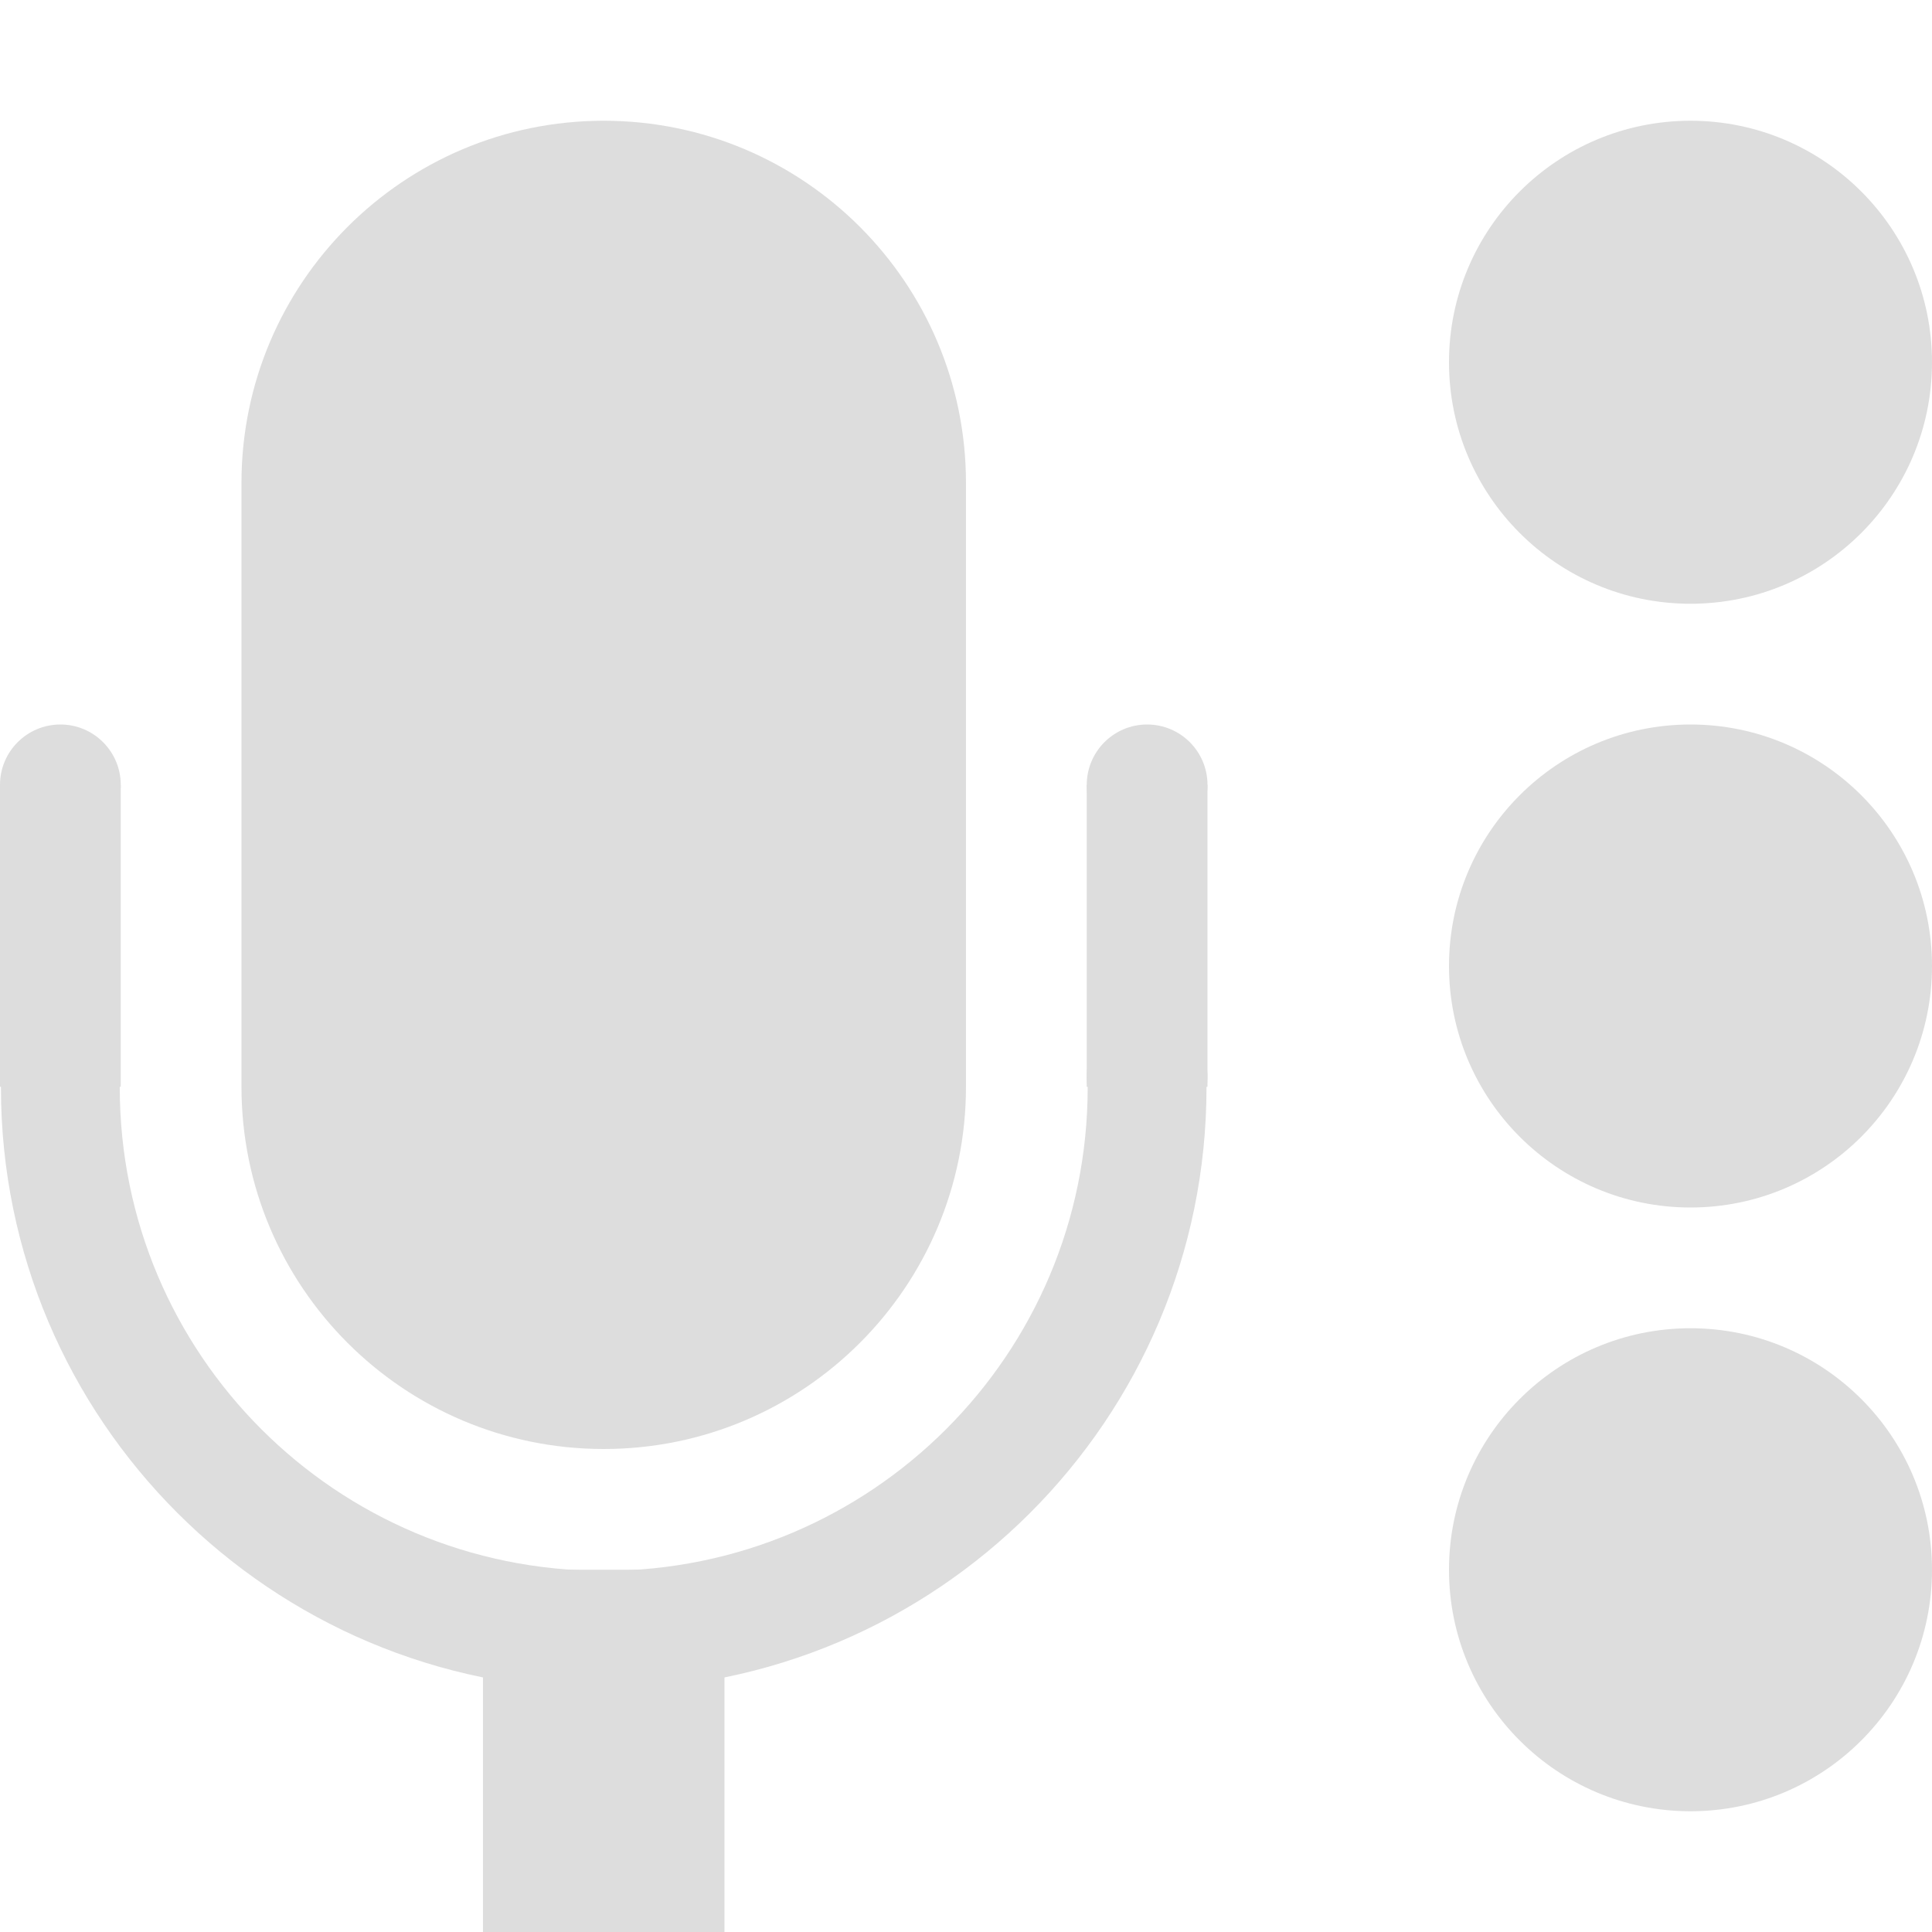
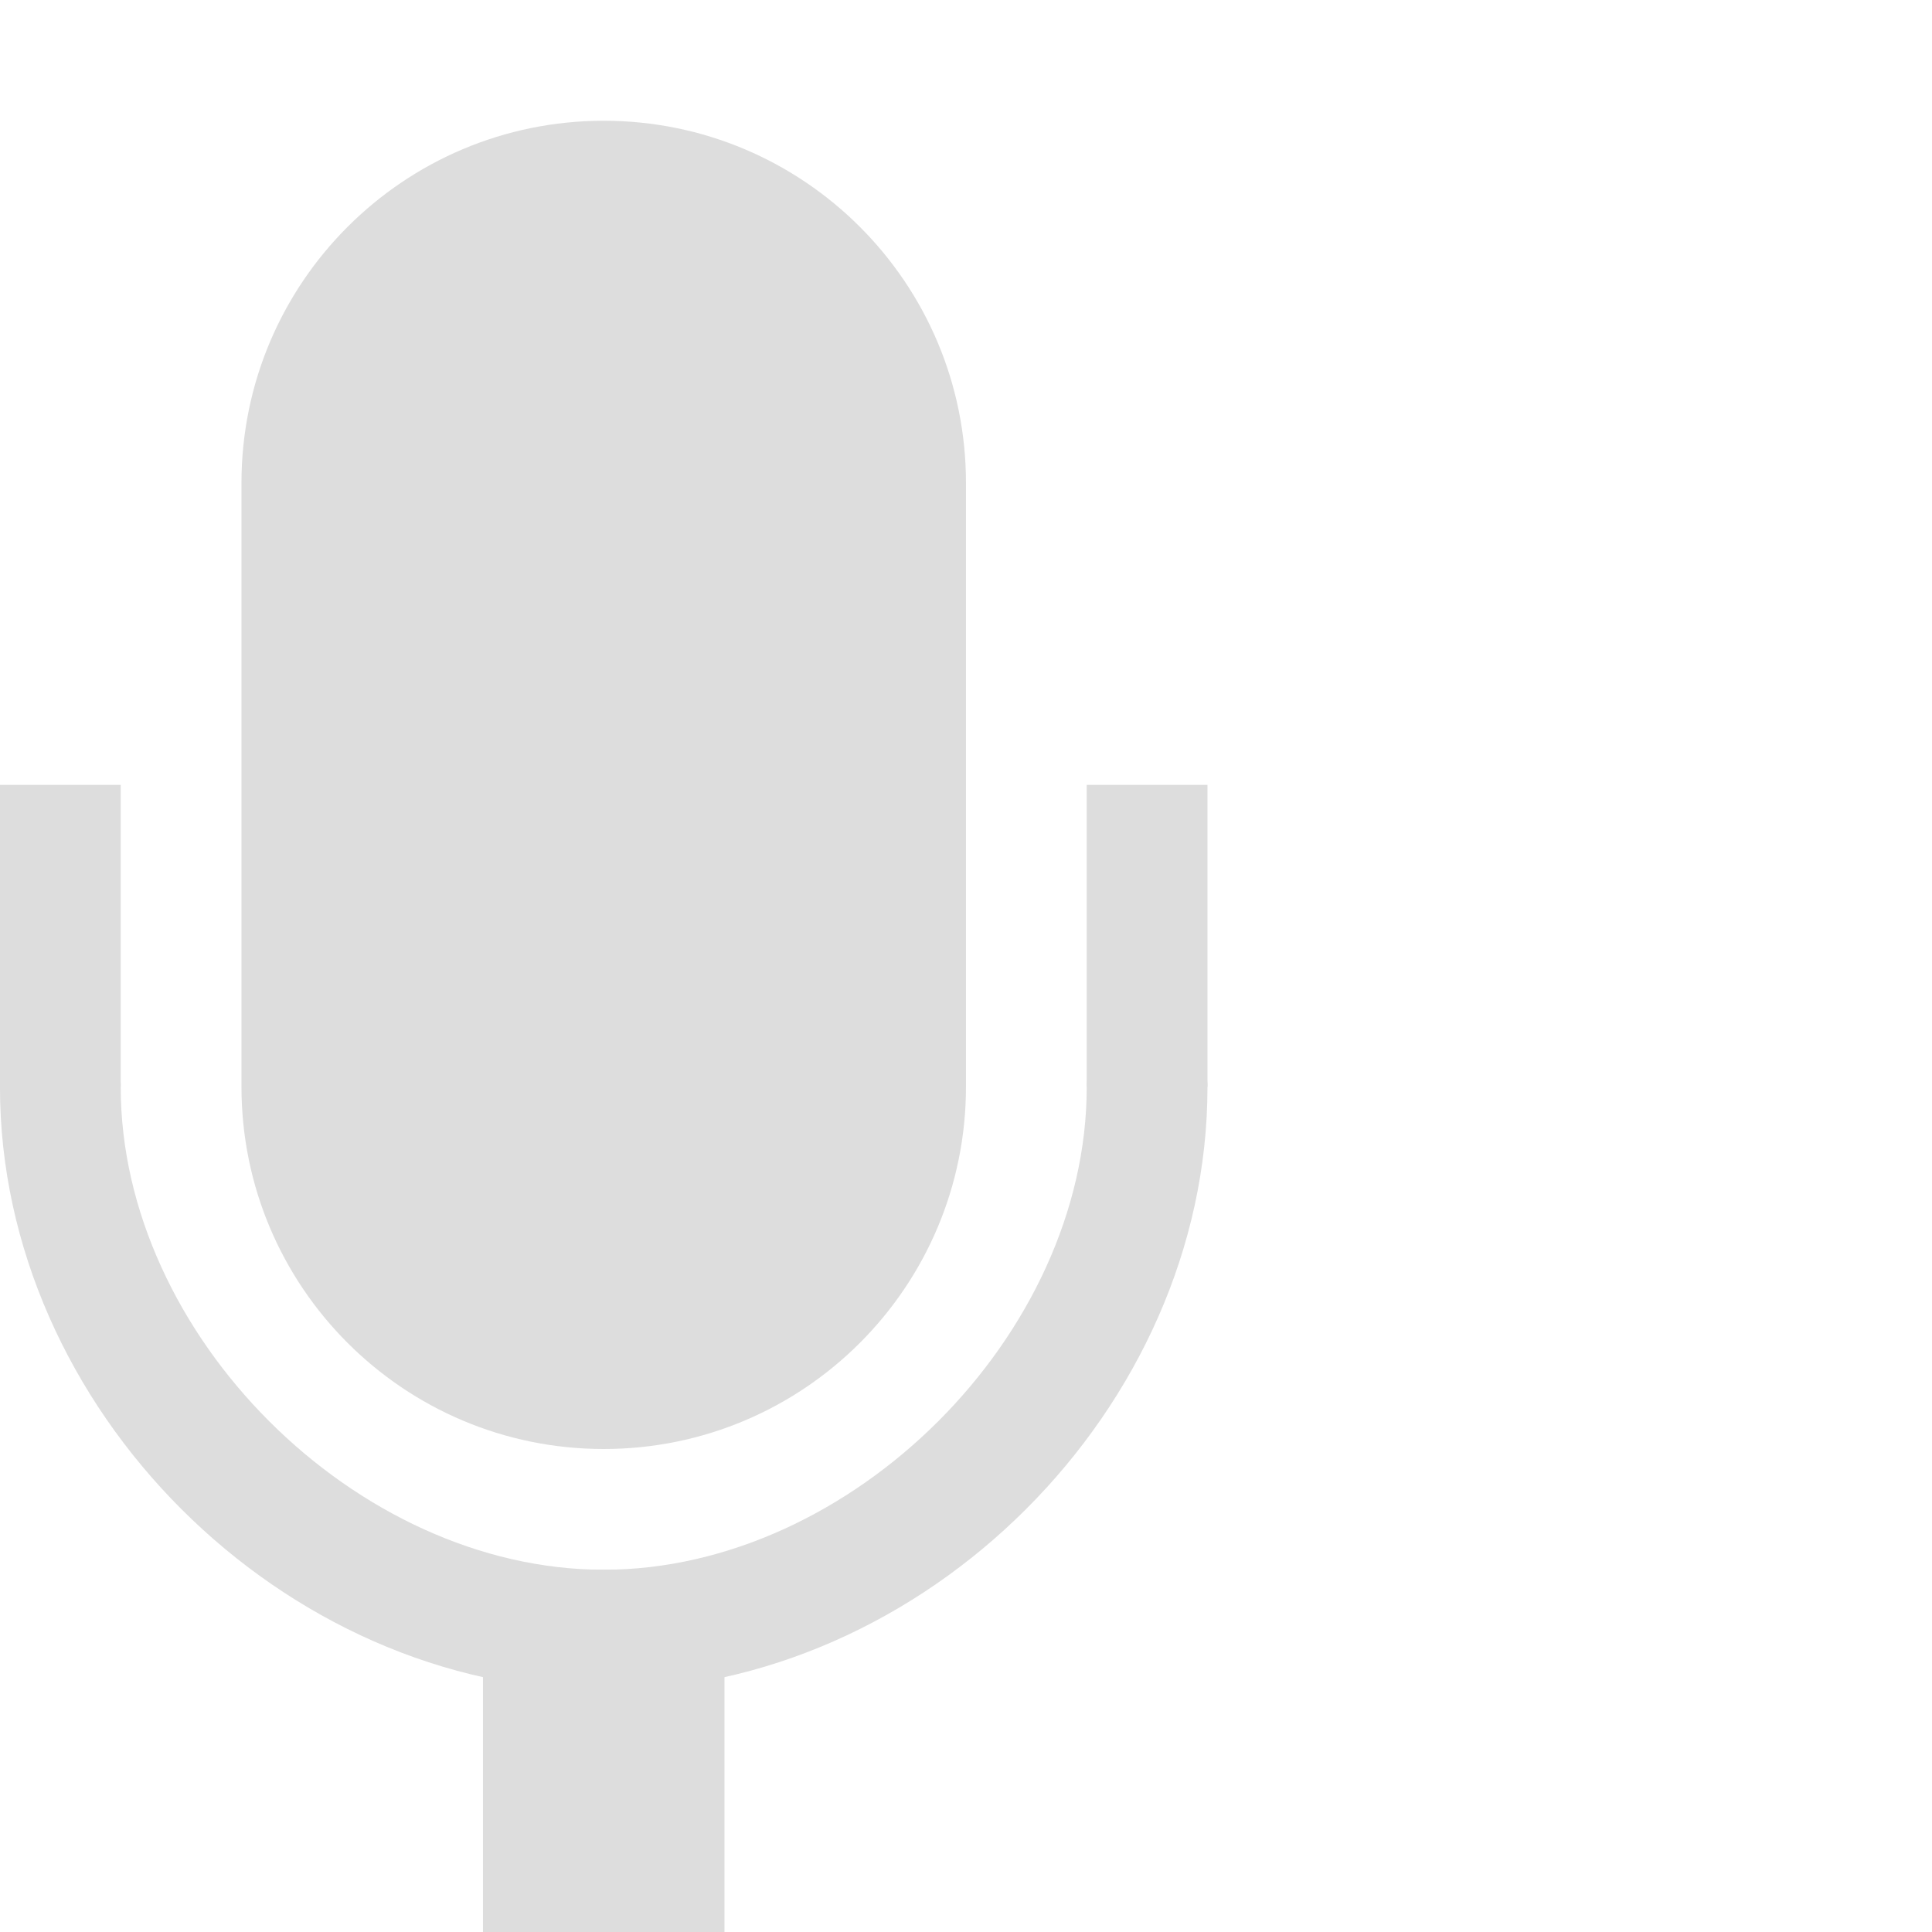
- <svg xmlns="http://www.w3.org/2000/svg" xmlns:ns1="http://www.openswatchbook.org/uri/2009/osb" xmlns:xlink="http://www.w3.org/1999/xlink" height="16" id="svg7384" style="enable-background:new" version="1.1" width="16">
+ <svg xmlns="http://www.w3.org/2000/svg" xmlns:ns1="http://www.openswatchbook.org/uri/2009/osb" height="16" id="svg7384" style="enable-background:new" version="1.1" width="16">
  <defs id="defs7386">
    <linearGradient id="linearGradient5606" ns1:paint="solid">
      <stop id="stop5608" offset="0" style="stop-color:#000000;stop-opacity:1;" />
    </linearGradient>
-     <filter color-interpolation-filters="sRGB" id="filter7554">
+     <filter id="filter7554" style="color-interpolation-filters:sRGB">
      <feBlend id="feBlend7556" in2="BackgroundImage" mode="darken" />
    </filter>
-     <linearGradient gradientTransform="matrix(0.08112299,0,0,0.07855526,540.8143,254.8467)" gradientUnits="userSpaceOnUse" xlink:href="#linearGradient3785" id="linearGradient3189" x1="365.512" x2="365.978" y1="408.397" y2="520.171" />
-     <linearGradient id="linearGradient3785">
-       <stop id="stop3787" offset="0" style="stop-color:#384880;stop-opacity:1;" />
-       <stop id="stop3789" offset="1" style="stop-color:#000000;stop-opacity:1;" />
-     </linearGradient>
  </defs>
  <g id="layer9" style="display:inline" transform="translate(-401.0002,354)">
    <rect height="11" id="rect6824" rx="3" ry="3" style="color:#dddddd;fill:#dddddd;fill-opacity:1;fill-rule:nonzero;stroke:none;stroke-width:2;marker:none;visibility:visible;display:inline;overflow:visible" width="6" x="403" y="-353" />
-     <path d="m 401.36,-345.487 a 0.5,0.5 0 0 0 -0.352,0.492 c 0,2.753 2.237,4.987 4.992,4.987 2.756,0 4.992,-2.234 4.992,-4.987 a 0.5,0.5 0 1 0 -0.984,0 c 0,2.213 -1.793,4.004 -4.008,4.004 -2.215,0 -4.008,-1.791 -4.008,-4.004 a 0.5,0.5 0 0 0 -0.633,-0.492 z" id="path6826" style="font-size:medium;font-style:normal;font-variant:normal;font-weight:normal;font-stretch:normal;text-indent:0;text-align:start;text-decoration:none;line-height:normal;letter-spacing:normal;word-spacing:normal;text-transform:none;direction:ltr;block-progression:tb;writing-mode:lr-tb;text-anchor:start;baseline-shift:baseline;color:#000000;fill:#dddddd;fill-opacity:1;stroke:none;stroke-width:0.889;marker:none;visibility:visible;display:inline;overflow:visible;enable-background:accumulate;font-family:Sans;-inkscape-font-specification:Sans" />
-     <rect height="3" id="rect6829" rx="1" ry="0" style="color:#000000;fill:#dddddd;fill-opacity:1;stroke:none;stroke-width:2;marker:none;visibility:visible;display:inline;overflow:visible;enable-background:accumulate" width="2" x="405" y="-341" />
+     <path d="M 401.492,-345.502 A 0.5,0.5 0 0 0 401,-344.996 c 0,2.657 2.341,4.996 5,4.996 2.659,0 5,-2.339 5,-4.996 a 0.5,0.5 0 1 0 -1,0 c 0,2.05 -1.947,3.996 -4,3.996 -2.053,0 -4,-1.946 -4,-3.996 a 0.5,0.5 0 0 0 -0.508,-0.506 z" id="path6826" style="font-style:normal;font-variant:normal;font-weight:normal;font-stretch:normal;text-indent:0;text-align:start;text-decoration:none;line-height:normal;letter-spacing:normal;word-spacing:normal;text-transform:none;direction:ltr;block-progression:tb;writing-mode:lr-tb;text-anchor:start;baseline-shift:baseline;color:#000000;color-interpolation:sRGB;color-interpolation-filters:linearRGB;fill:#dddddd;fill-opacity:1;stroke:none;stroke-width:1;marker:none;visibility:visible;display:inline;overflow:visible;enable-background:accumulate;clip-rule:nonzero;color-rendering:auto;image-rendering:auto;shape-rendering:auto;text-rendering:auto;font-family:sans-serif;-inkscape-font-specification:sans-serif" />
+     <rect height="3" id="rect6829" rx="0" ry="0" style="color:#000000;fill:#dddddd;fill-opacity:1;stroke:none;stroke-width:2;marker:none;visibility:visible;display:inline;overflow:visible;enable-background:accumulate" width="2" x="405" y="-341" />
    <path d="m 401,-347.5 0,2.5 1,0 0,-2.5 z m 9,0 0,2.5 1,0 0,-2.5 z" id="path6831" style="color:#000000;fill:#dddddd;fill-opacity:1;fill-rule:nonzero;stroke:none;stroke-width:1;marker:none;visibility:visible;display:inline;overflow:visible;enable-background:new" />
-     <path d="m 116,101.5 a 2.5,2.5 0 1 1 -5,0 2.5,2.5 0 1 1 5,0 z" id="path6833" style="color:#bebebe;fill:#dddddd;fill-opacity:1;fill-rule:nonzero;stroke:none;stroke-width:2;marker:none;visibility:visible;display:inline;overflow:visible;enable-background:accumulate" transform="matrix(0.8,0,0,0.8,324.2002,-427.2)" />
-     <path d="m 116,96.5 a 2.5,2.5 0 1 1 -5,0 2.5,2.5 0 1 1 5,0 z" id="path6835" style="color:#bebebe;fill:#dddddd;fill-opacity:1;fill-rule:nonzero;stroke:none;stroke-width:2;marker:none;visibility:visible;display:inline;overflow:visible;enable-background:accumulate" transform="matrix(0.8,0,0,0.8,324.2002,-428.2)" />
-     <path d="m 116,101.5 a 2.5,2.5 0 1 1 -5,0 2.5,2.5 0 1 1 5,0 z" id="path6837" style="color:#bebebe;fill:#dddddd;fill-opacity:1;fill-rule:nonzero;stroke:none;stroke-width:2;marker:none;visibility:visible;display:inline;overflow:visible;enable-background:accumulate" transform="matrix(0.8,0,0,0.8,324.2002,-422.2)" />
-     <path d="m 121,99.5 a 0.5,0.5 0 1 1 -1,0 0.5,0.5 0 1 1 1,0 z" id="path6839" style="color:#bebebe;fill:#dddddd;fill-opacity:1;fill-rule:nonzero;stroke:none;stroke-width:2;marker:none;visibility:visible;display:inline;overflow:visible;enable-background:accumulate" transform="translate(281.0002,-447)" />
-     <path d="m 130,99.5 a 0.5,0.5 0 1 1 -1,0 0.5,0.5 0 1 1 1,0 z" id="path6841" style="color:#bebebe;fill:#dddddd;fill-opacity:1;fill-rule:nonzero;stroke:none;stroke-width:2;marker:none;visibility:visible;display:inline;overflow:visible;enable-background:accumulate" transform="translate(281.0002,-447)" />
+     <path d="m 417,-346 a 2,2 0 1 1 0,0 2,2 0 1 1 0,0 z" id="path6833" style="color:#bebebe;fill:#dddddd;fill-opacity:1;fill-rule:nonzero;stroke:none;stroke-width:2;marker:none;visibility:visible;display:inline;overflow:visible;enable-background:accumulate" />
+     <path d="m 417,-351 a 2,2 0 1 1 0,0 2,2 0 1 1 0,0 z" id="path6835" style="color:#bebebe;fill:#dddddd;fill-opacity:1;fill-rule:nonzero;stroke:none;stroke-width:2;marker:none;visibility:visible;display:inline;overflow:visible;enable-background:accumulate" />
+     <path d="m 417,-341 a 2,2 0 1 1 0,0 2,2 0 1 1 0,0 z" id="path6837" style="color:#bebebe;fill:#dddddd;fill-opacity:1;fill-rule:nonzero;stroke:none;stroke-width:2;marker:none;visibility:visible;display:inline;overflow:visible;enable-background:accumulate" />
+     <path d="m 402,-347.5 a 0.5,0.5 0 1 1 0,0 0.5,0.5 0 1 1 0,0 z" id="path6839" style="color:#bebebe;fill:#dddddd;fill-opacity:1;fill-rule:nonzero;stroke:none;stroke-width:2;marker:none;visibility:visible;display:inline;overflow:visible;enable-background:accumulate" />
+     <path d="m 411,-347.5 a 0.5,0.5 0 1 1 0,0 0.5,0.5 0 1 1 0,0 z" id="path6841" style="color:#bebebe;fill:#dddddd;fill-opacity:1;fill-rule:nonzero;stroke:none;stroke-width:2;marker:none;visibility:visible;display:inline;overflow:visible;enable-background:accumulate" />
  </g>
  <g id="layer10" style="display:inline;filter:url(#filter7554)" transform="translate(-401.0002,354)" />
  <g id="layer1" style="display:inline" transform="translate(-160,-263)" />
  <g id="layer14" style="display:inline" transform="translate(-401.0002,354)" />
  <g id="layer15" style="display:inline" transform="translate(-401.0002,354)" />
  <g id="g71291" style="display:inline" transform="translate(-401.0002,354)" />
  <g id="layer2" style="display:inline" transform="translate(-160,-113)" />
  <g id="g6058" style="display:inline" transform="translate(-160,-113)" />
  <g id="layer12" style="display:inline" transform="translate(-401.0002,354)" />
</svg>
